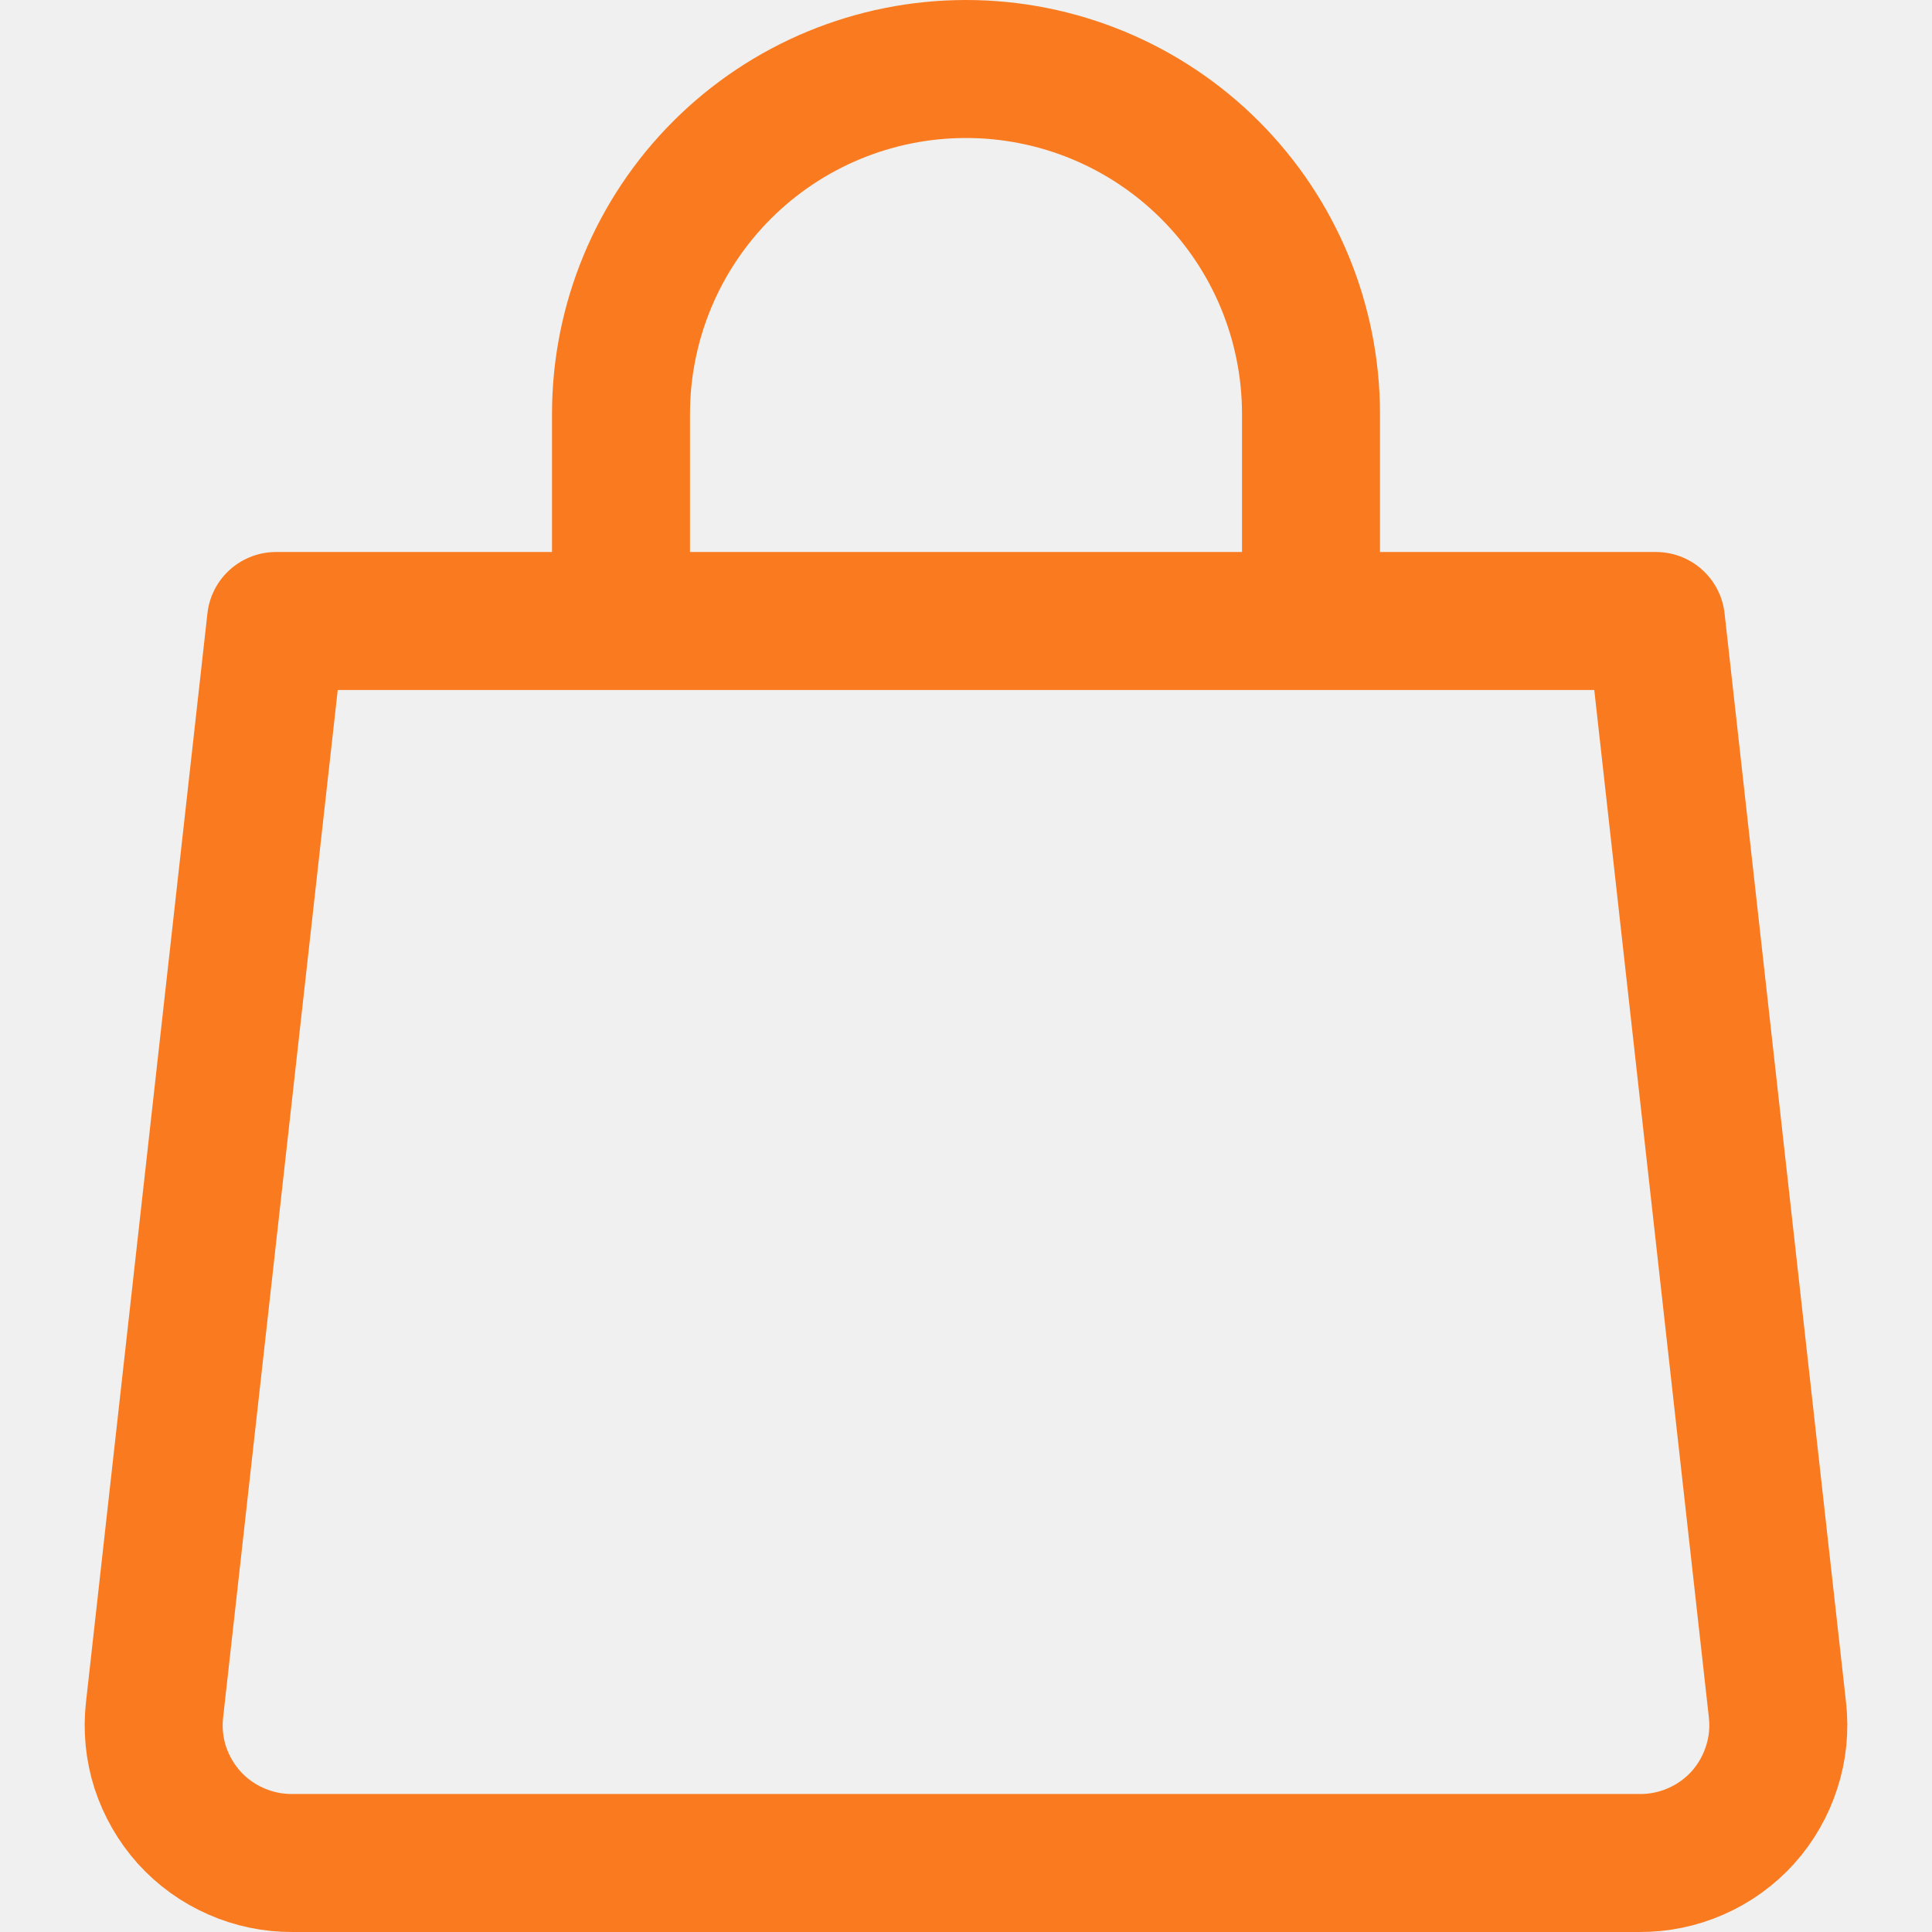
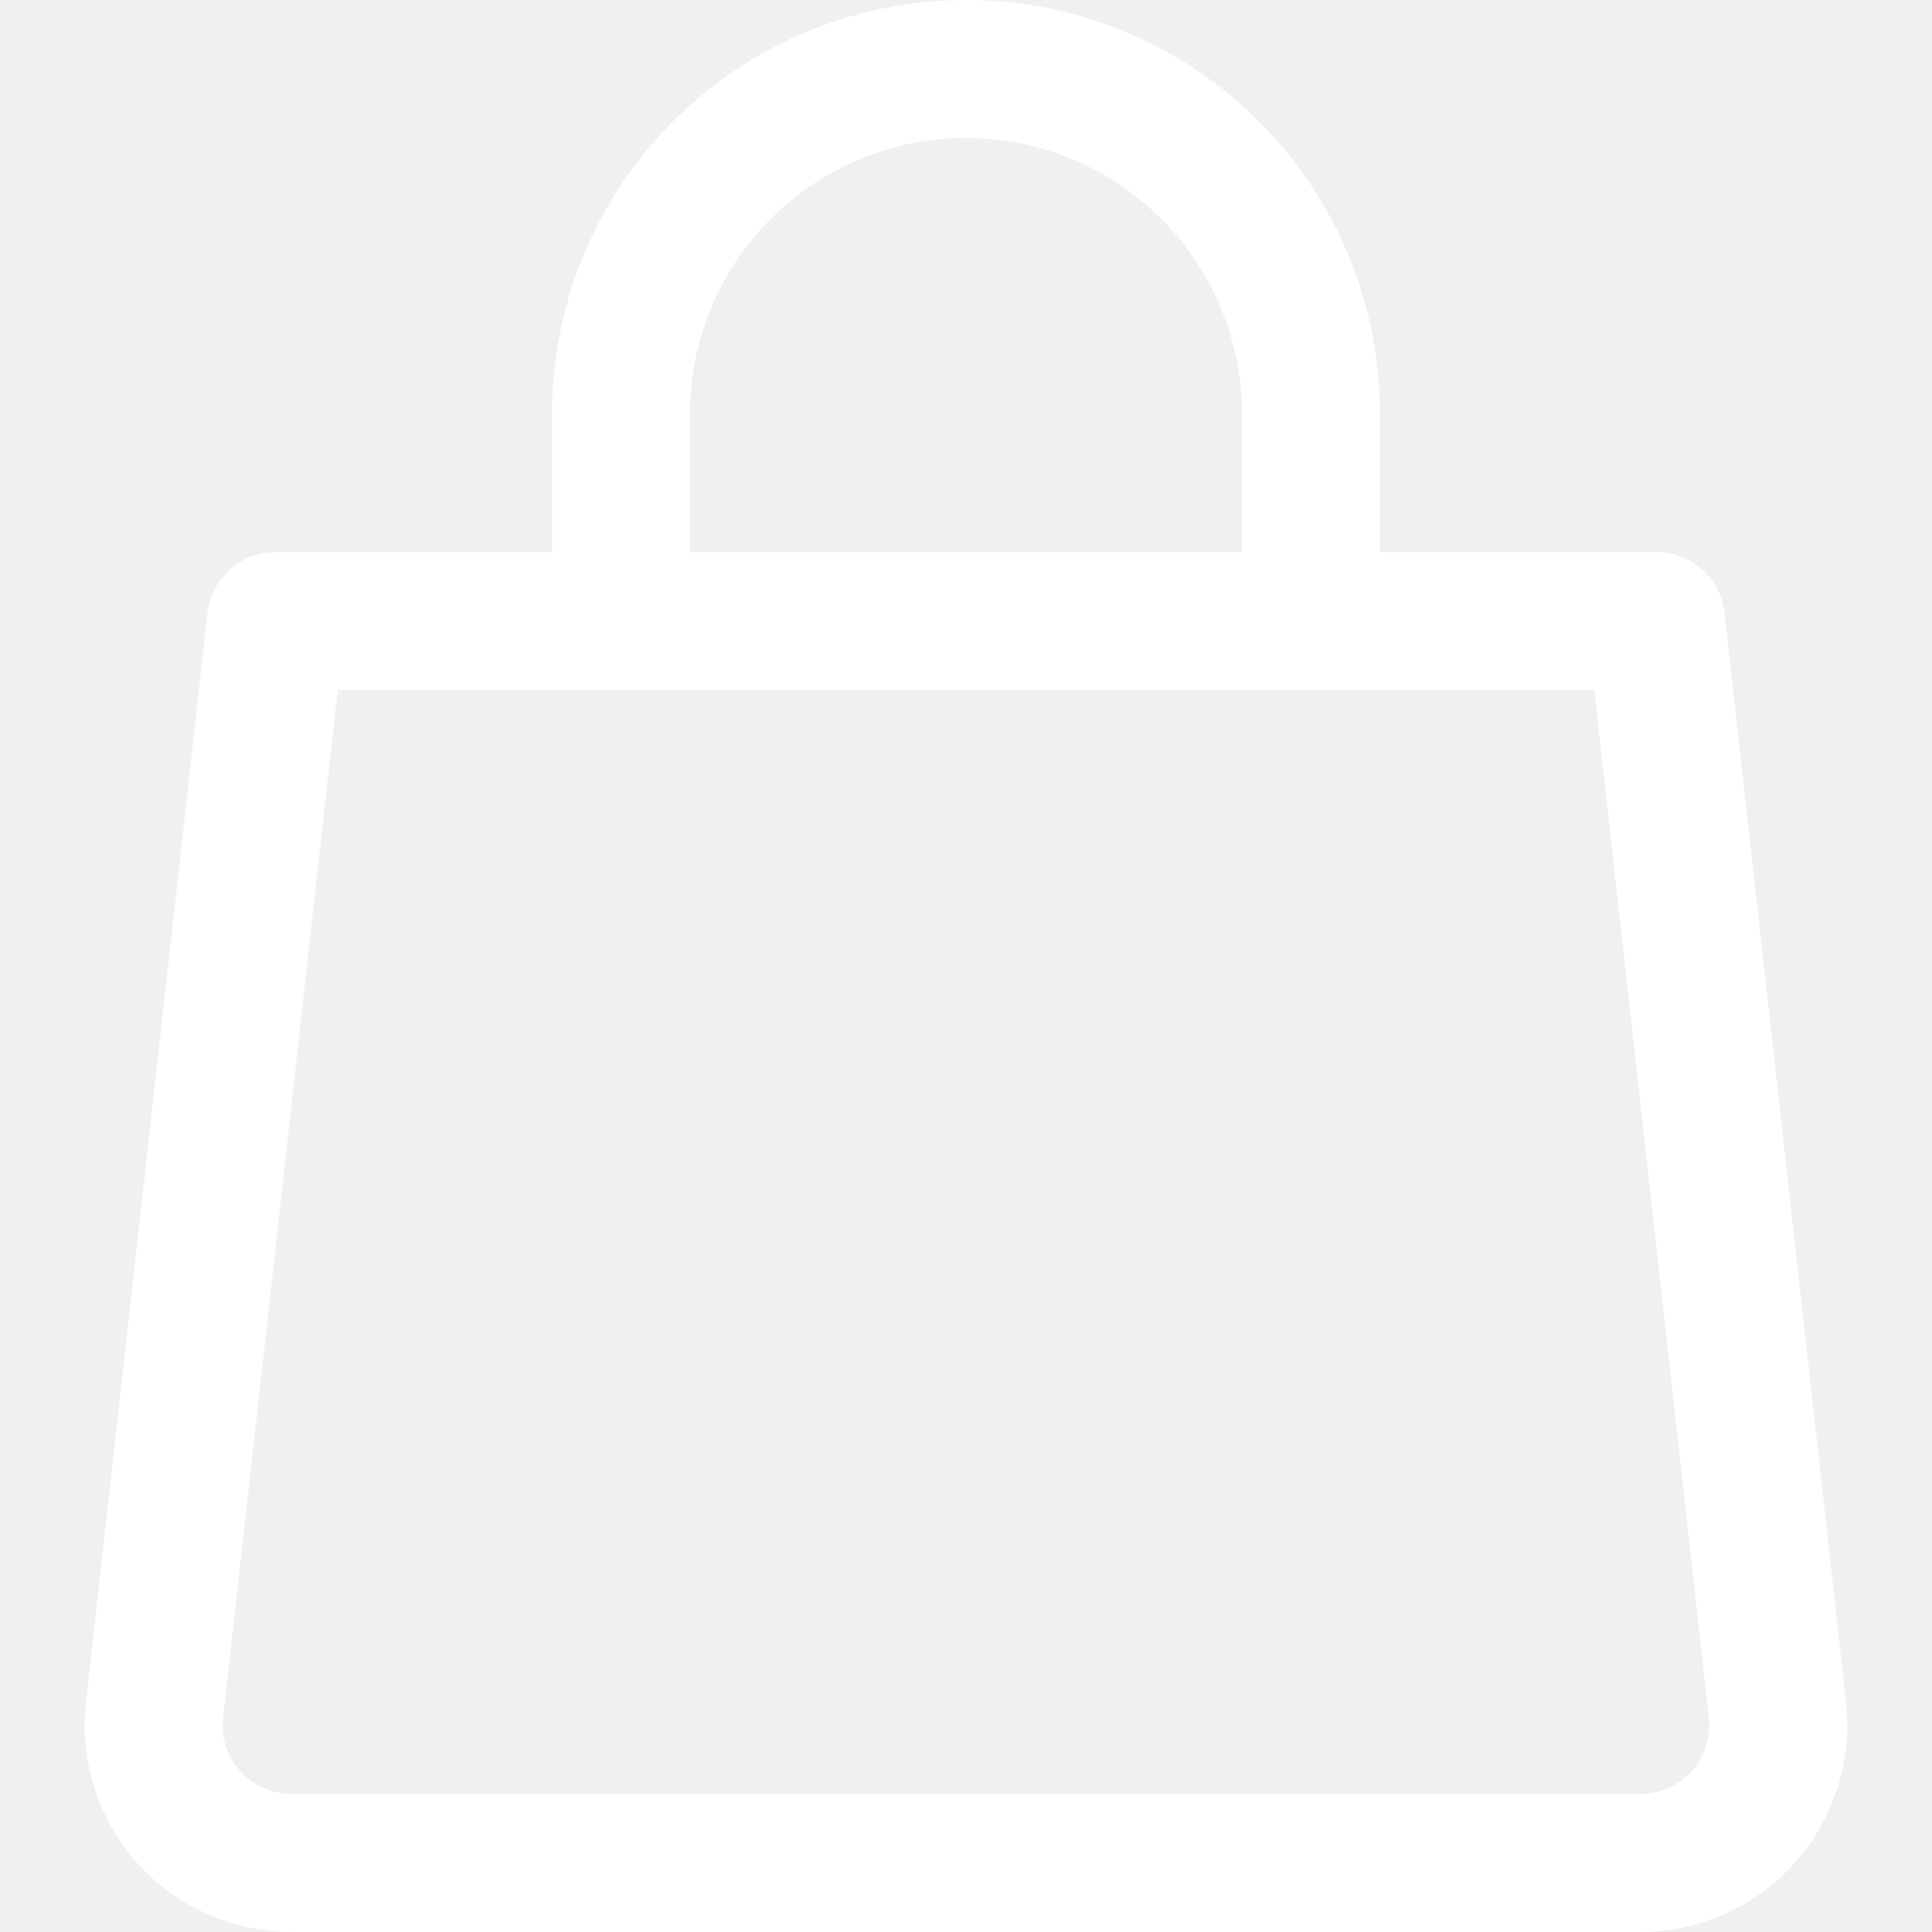
<svg xmlns="http://www.w3.org/2000/svg" width="14" height="14" viewBox="0 0 14 14" fill="none">
-   <g clip-path="url(#clip0_1254_1941)">
-     <path d="M4.5 4.5V3C4.5 2.337 4.763 1.701 5.232 1.232C5.701 0.763 6.337 0.5 7 0.5C7.663 0.5 8.299 0.763 8.768 1.232C9.237 1.701 9.5 2.337 9.5 3V4.5M12.88 12.39C12.896 12.53 12.882 12.672 12.838 12.807C12.795 12.941 12.724 13.065 12.63 13.17C12.535 13.275 12.42 13.358 12.29 13.415C12.161 13.472 12.021 13.501 11.88 13.5H2.12C1.979 13.501 1.839 13.472 1.71 13.415C1.58 13.358 1.465 13.275 1.37 13.17C1.276 13.065 1.205 12.941 1.161 12.807C1.118 12.672 1.104 12.53 1.12 12.39L2 4.5H12L12.88 12.39Z" stroke="#FA7B1F" stroke-linecap="round" stroke-linejoin="round" />
+   <g clip-path="url(#clip0_1221_1986)">
+     <path d="M4.5 4.5V3C4.5 2.337 4.763 1.701 5.232 1.232C5.701 0.763 6.337 0.5 7 0.5C7.663 0.5 8.299 0.763 8.768 1.232C9.237 1.701 9.5 2.337 9.5 3V4.5M12.88 12.39C12.896 12.53 12.882 12.672 12.838 12.807C12.795 12.941 12.724 13.065 12.63 13.17C12.535 13.275 12.42 13.358 12.29 13.415C12.161 13.472 12.021 13.501 11.88 13.5H2.12C1.979 13.501 1.839 13.472 1.71 13.415C1.58 13.358 1.465 13.275 1.37 13.17C1.276 13.065 1.205 12.941 1.161 12.807C1.118 12.672 1.104 12.53 1.12 12.39L2 4.5H12L12.88 12.39Z" stroke="white" stroke-linecap="round" stroke-linejoin="round" />
  </g>
  <defs>
-     <clipPath id="clip0_1254_1941">
+     <clipPath id="clip0_1221_1986">
      <rect width="14" height="14" fill="white" />
    </clipPath>
  </defs>
</svg>
